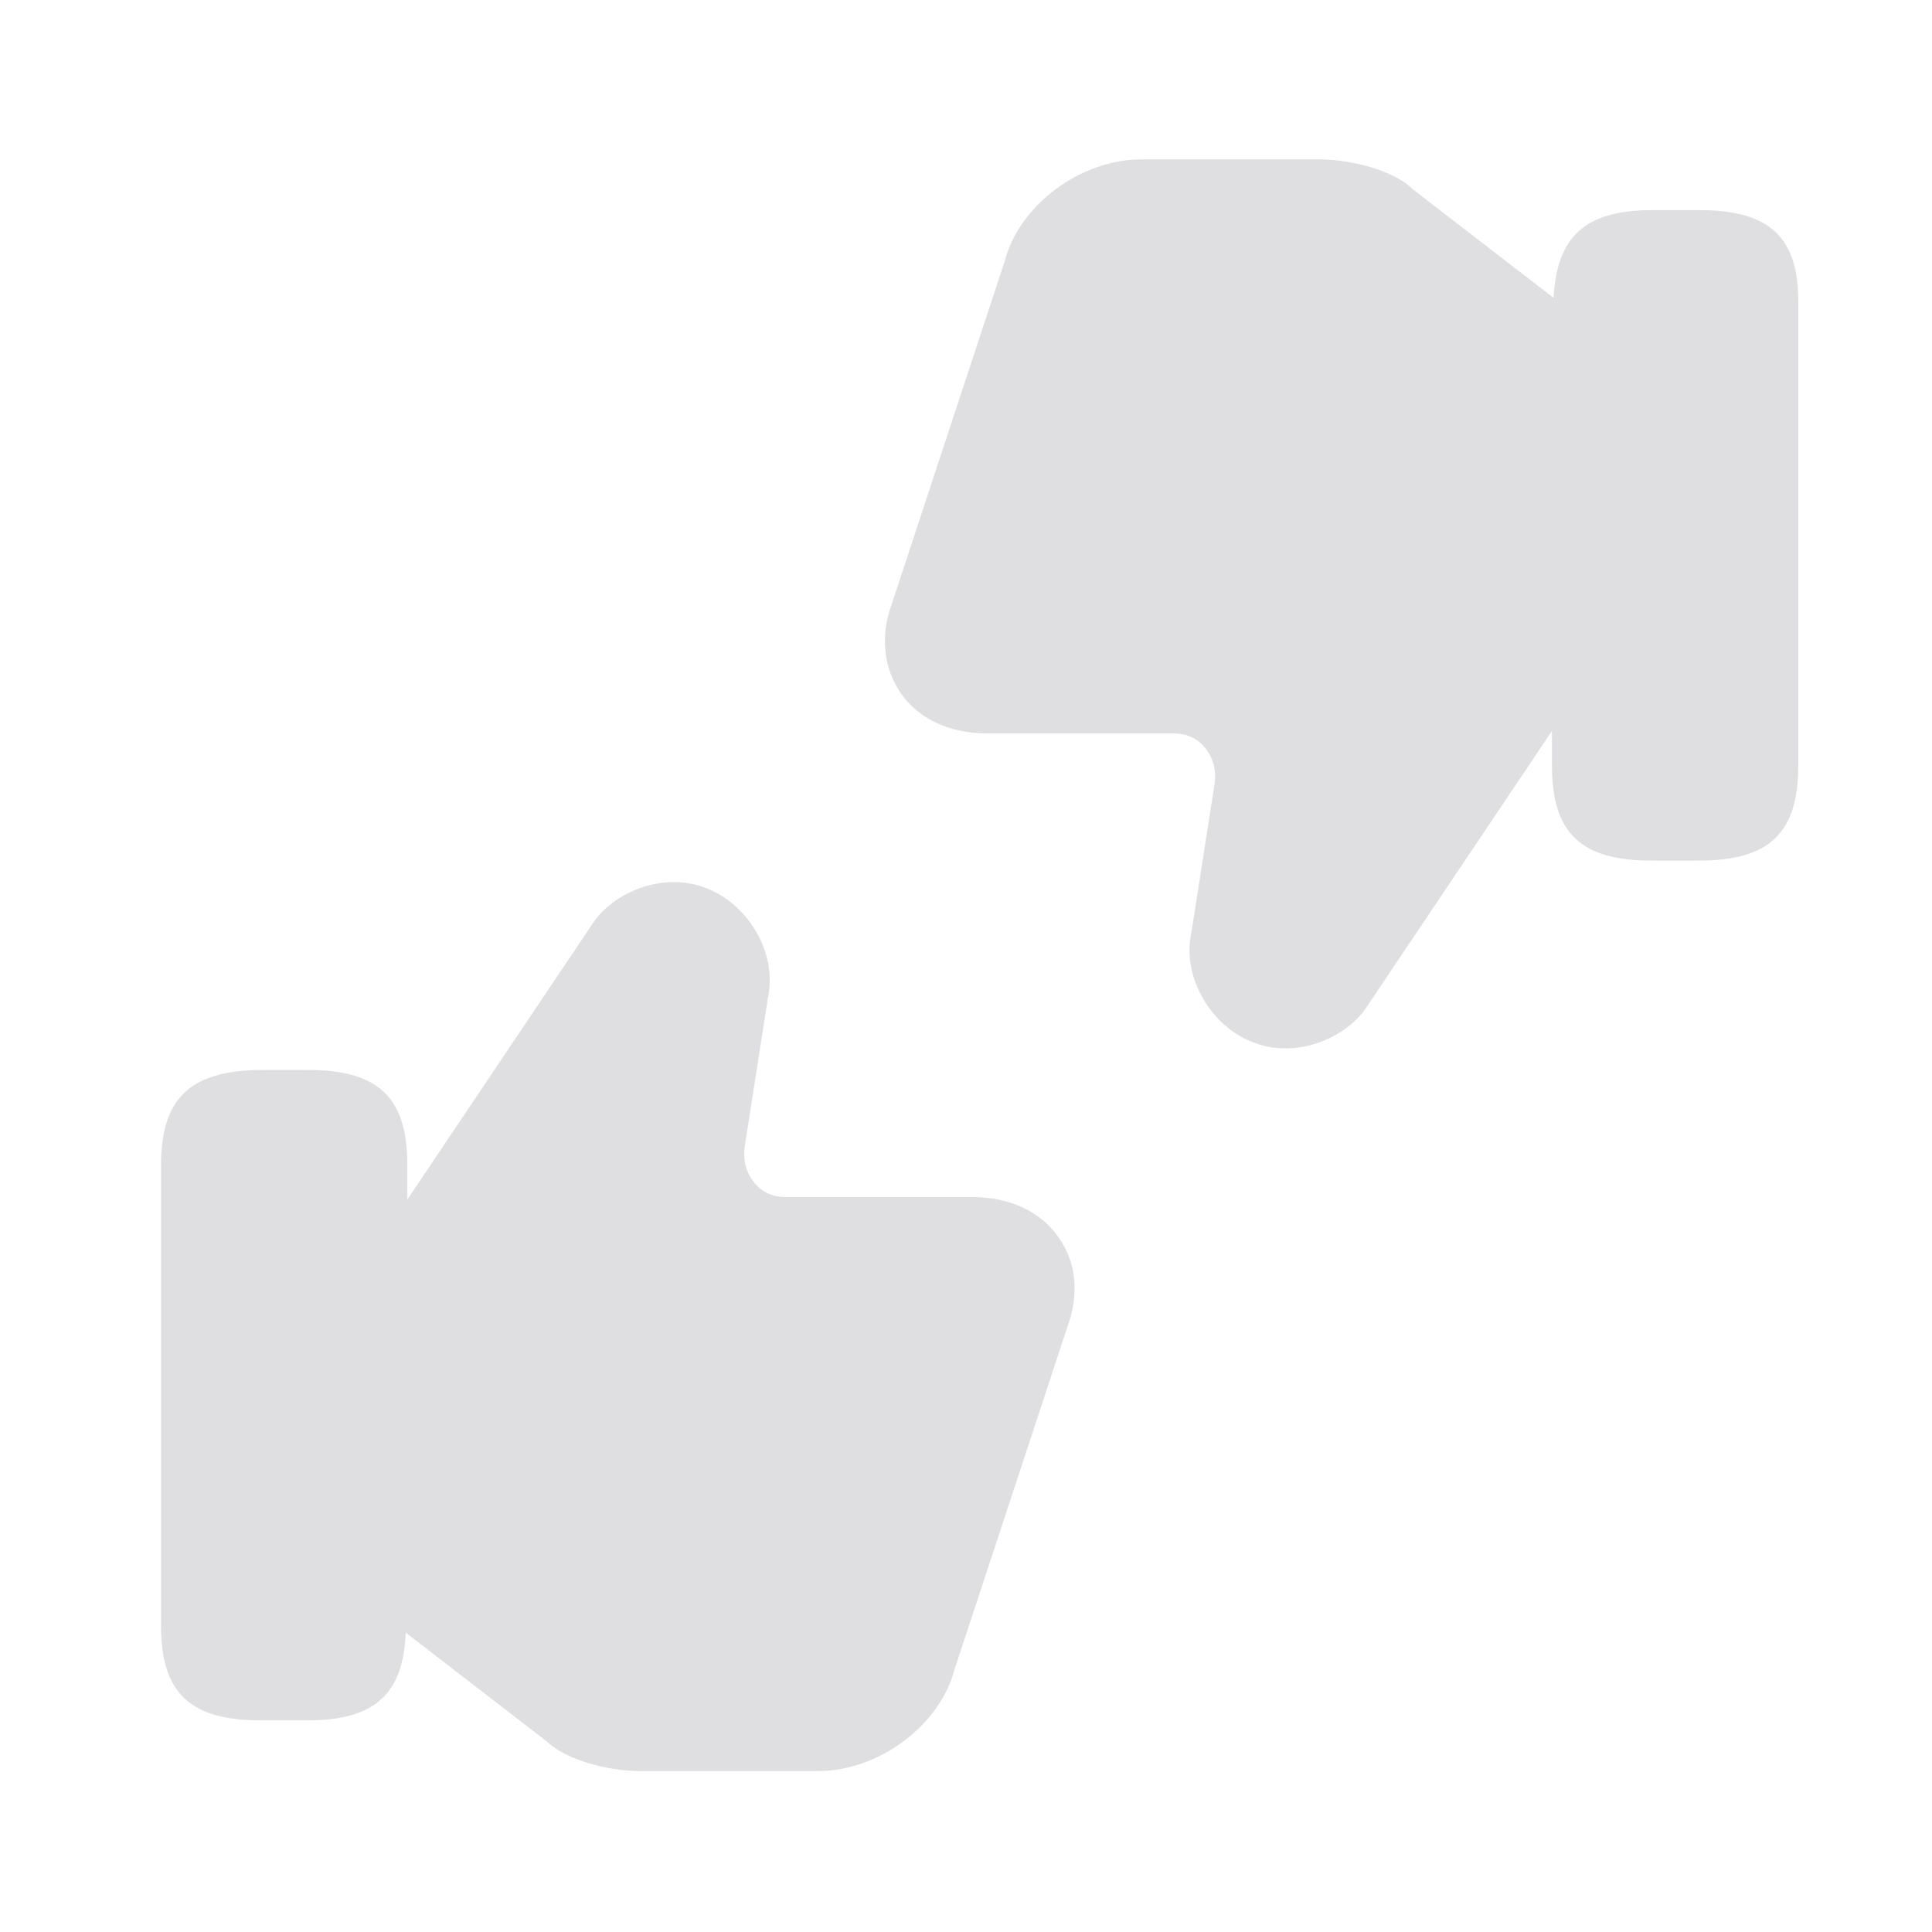
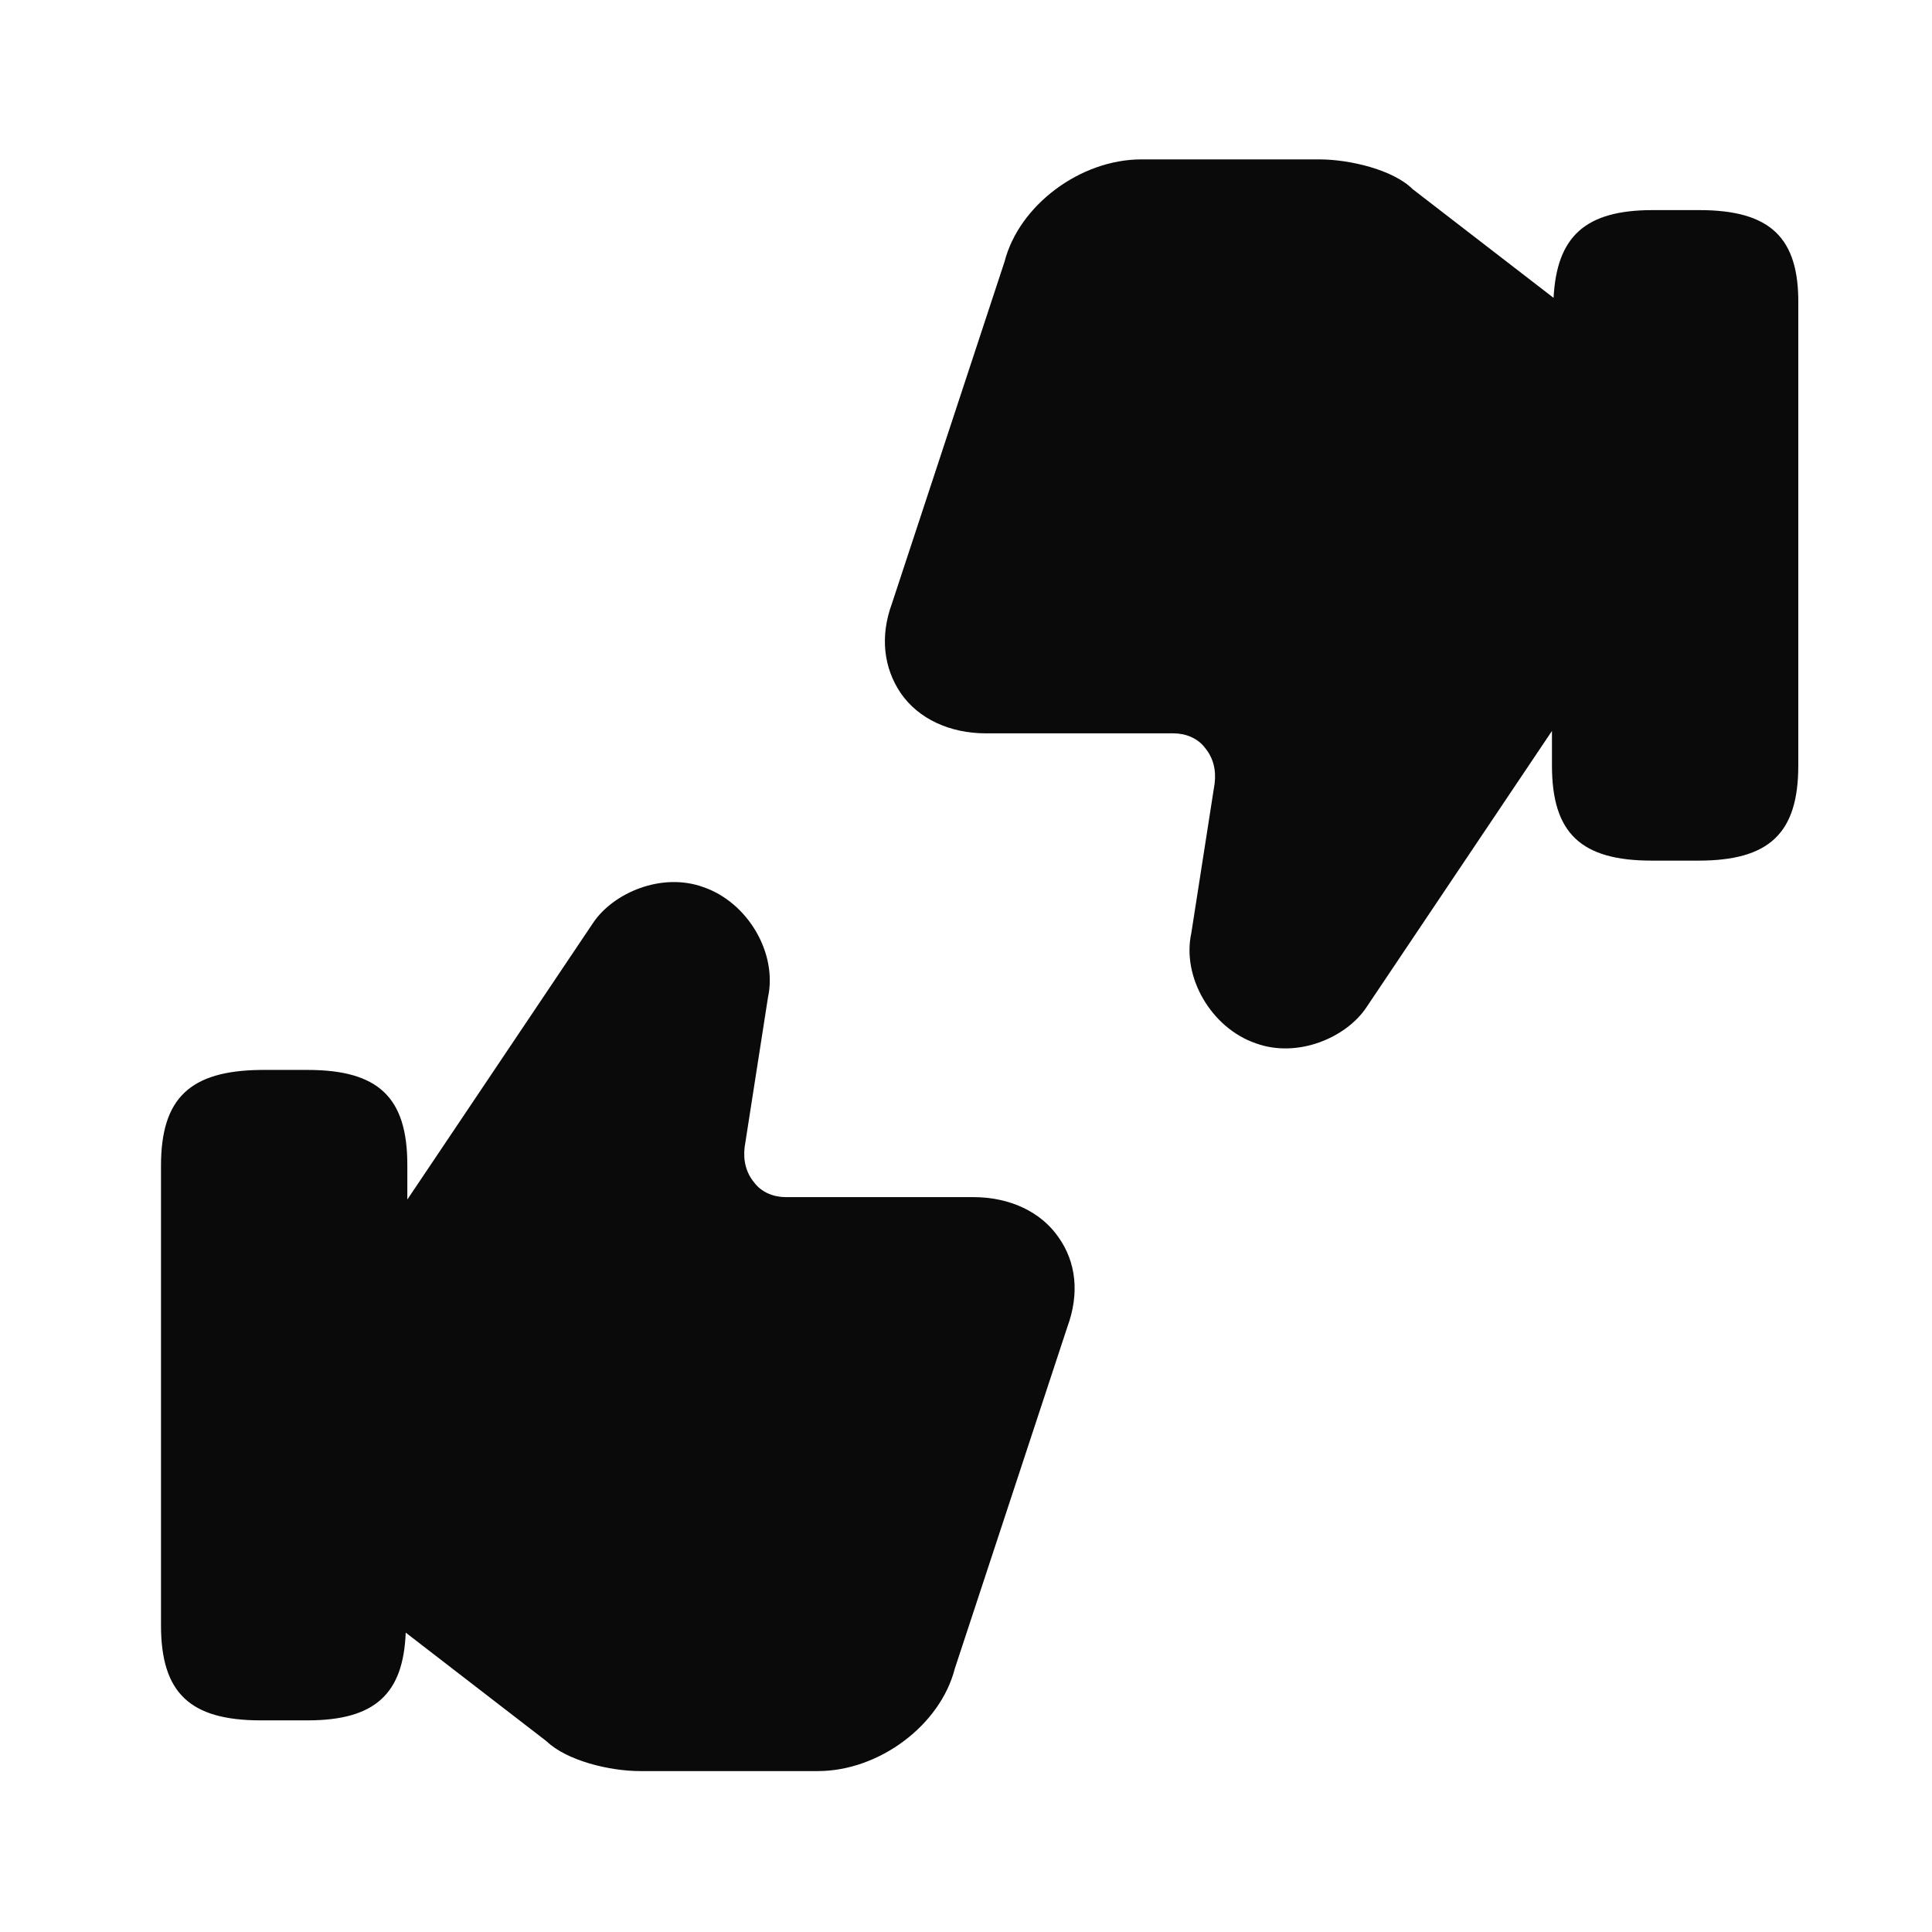
<svg xmlns="http://www.w3.org/2000/svg" width="24" height="24" viewBox="0 0 24 24" fill="none">
-   <path d="M13.15 15.371C12.93 15.051 12.54 14.871 12.09 14.871H9.76C9.61 14.871 9.46 14.811 9.37 14.691C9.27 14.571 9.23 14.421 9.25 14.251L9.54 12.391C9.66 11.841 9.29 11.211 8.74 11.021C8.22 10.831 7.62 11.091 7.37 11.461L5.06 14.901V14.471C5.06 13.631 4.7 13.291 3.82 13.291H3.24C2.36 13.301 2 13.641 2 14.481V20.191C2 21.031 2.36 21.371 3.24 21.371H3.82C4.66 21.371 5.01 21.041 5.04 20.281L6.79 21.631C7.04 21.871 7.57 22.001 7.95 22.001H10.16C10.92 22.001 11.68 21.431 11.86 20.731L13.26 16.481C13.41 16.071 13.37 15.681 13.15 15.371Z" fill="#DFDFE1" />
-   <path d="M21.109 2.61H20.529C19.689 2.61 19.339 2.94 19.299 3.7L17.549 2.35C17.309 2.11 16.769 1.98 16.389 1.98H14.179C13.419 1.98 12.659 2.55 12.479 3.25L11.079 7.5C10.929 7.91 10.979 8.3 11.189 8.61C11.409 8.93 11.799 9.11 12.249 9.11H14.579C14.729 9.11 14.879 9.17 14.969 9.29C15.069 9.41 15.109 9.56 15.089 9.73L14.799 11.591C14.679 12.14 15.049 12.771 15.599 12.96C16.119 13.15 16.719 12.89 16.969 12.521L19.279 9.08V9.51C19.279 10.351 19.639 10.691 20.519 10.691H21.099C21.979 10.691 22.339 10.351 22.339 9.51V3.78C22.349 2.95 21.989 2.61 21.109 2.61Z" fill="#DFDFE1" />
+   <path d="M13.15 15.371C12.93 15.051 12.54 14.871 12.09 14.871H9.76C9.61 14.871 9.46 14.811 9.37 14.691C9.27 14.571 9.23 14.421 9.25 14.251L9.54 12.391C9.66 11.841 9.29 11.211 8.74 11.021C8.22 10.831 7.62 11.091 7.37 11.461L5.06 14.901V14.471C5.06 13.631 4.7 13.291 3.82 13.291H3.24C2.36 13.301 2 13.641 2 14.481V20.191C2 21.031 2.36 21.371 3.24 21.371H3.82C4.66 21.371 5.01 21.041 5.04 20.281L6.79 21.631C7.04 21.871 7.57 22.001 7.95 22.001H10.16C10.92 22.001 11.68 21.431 11.86 20.731L13.26 16.481C13.41 16.071 13.37 15.681 13.15 15.371Z" fill="#0A0A0B" />
+   <path d="M21.109 2.61H20.529C19.689 2.61 19.339 2.94 19.299 3.7L17.549 2.35C17.309 2.11 16.769 1.98 16.389 1.98H14.179C13.419 1.98 12.659 2.55 12.479 3.25L11.079 7.5C10.929 7.91 10.979 8.3 11.189 8.61C11.409 8.93 11.799 9.11 12.249 9.11H14.579C14.729 9.11 14.879 9.17 14.969 9.29C15.069 9.41 15.109 9.56 15.089 9.73L14.799 11.591C14.679 12.14 15.049 12.771 15.599 12.96C16.119 13.15 16.719 12.89 16.969 12.521L19.279 9.08V9.51C19.279 10.351 19.639 10.691 20.519 10.691H21.099C21.979 10.691 22.339 10.351 22.339 9.51V3.78C22.349 2.95 21.989 2.61 21.109 2.61Z" fill="#0A0A0B" />
</svg>
